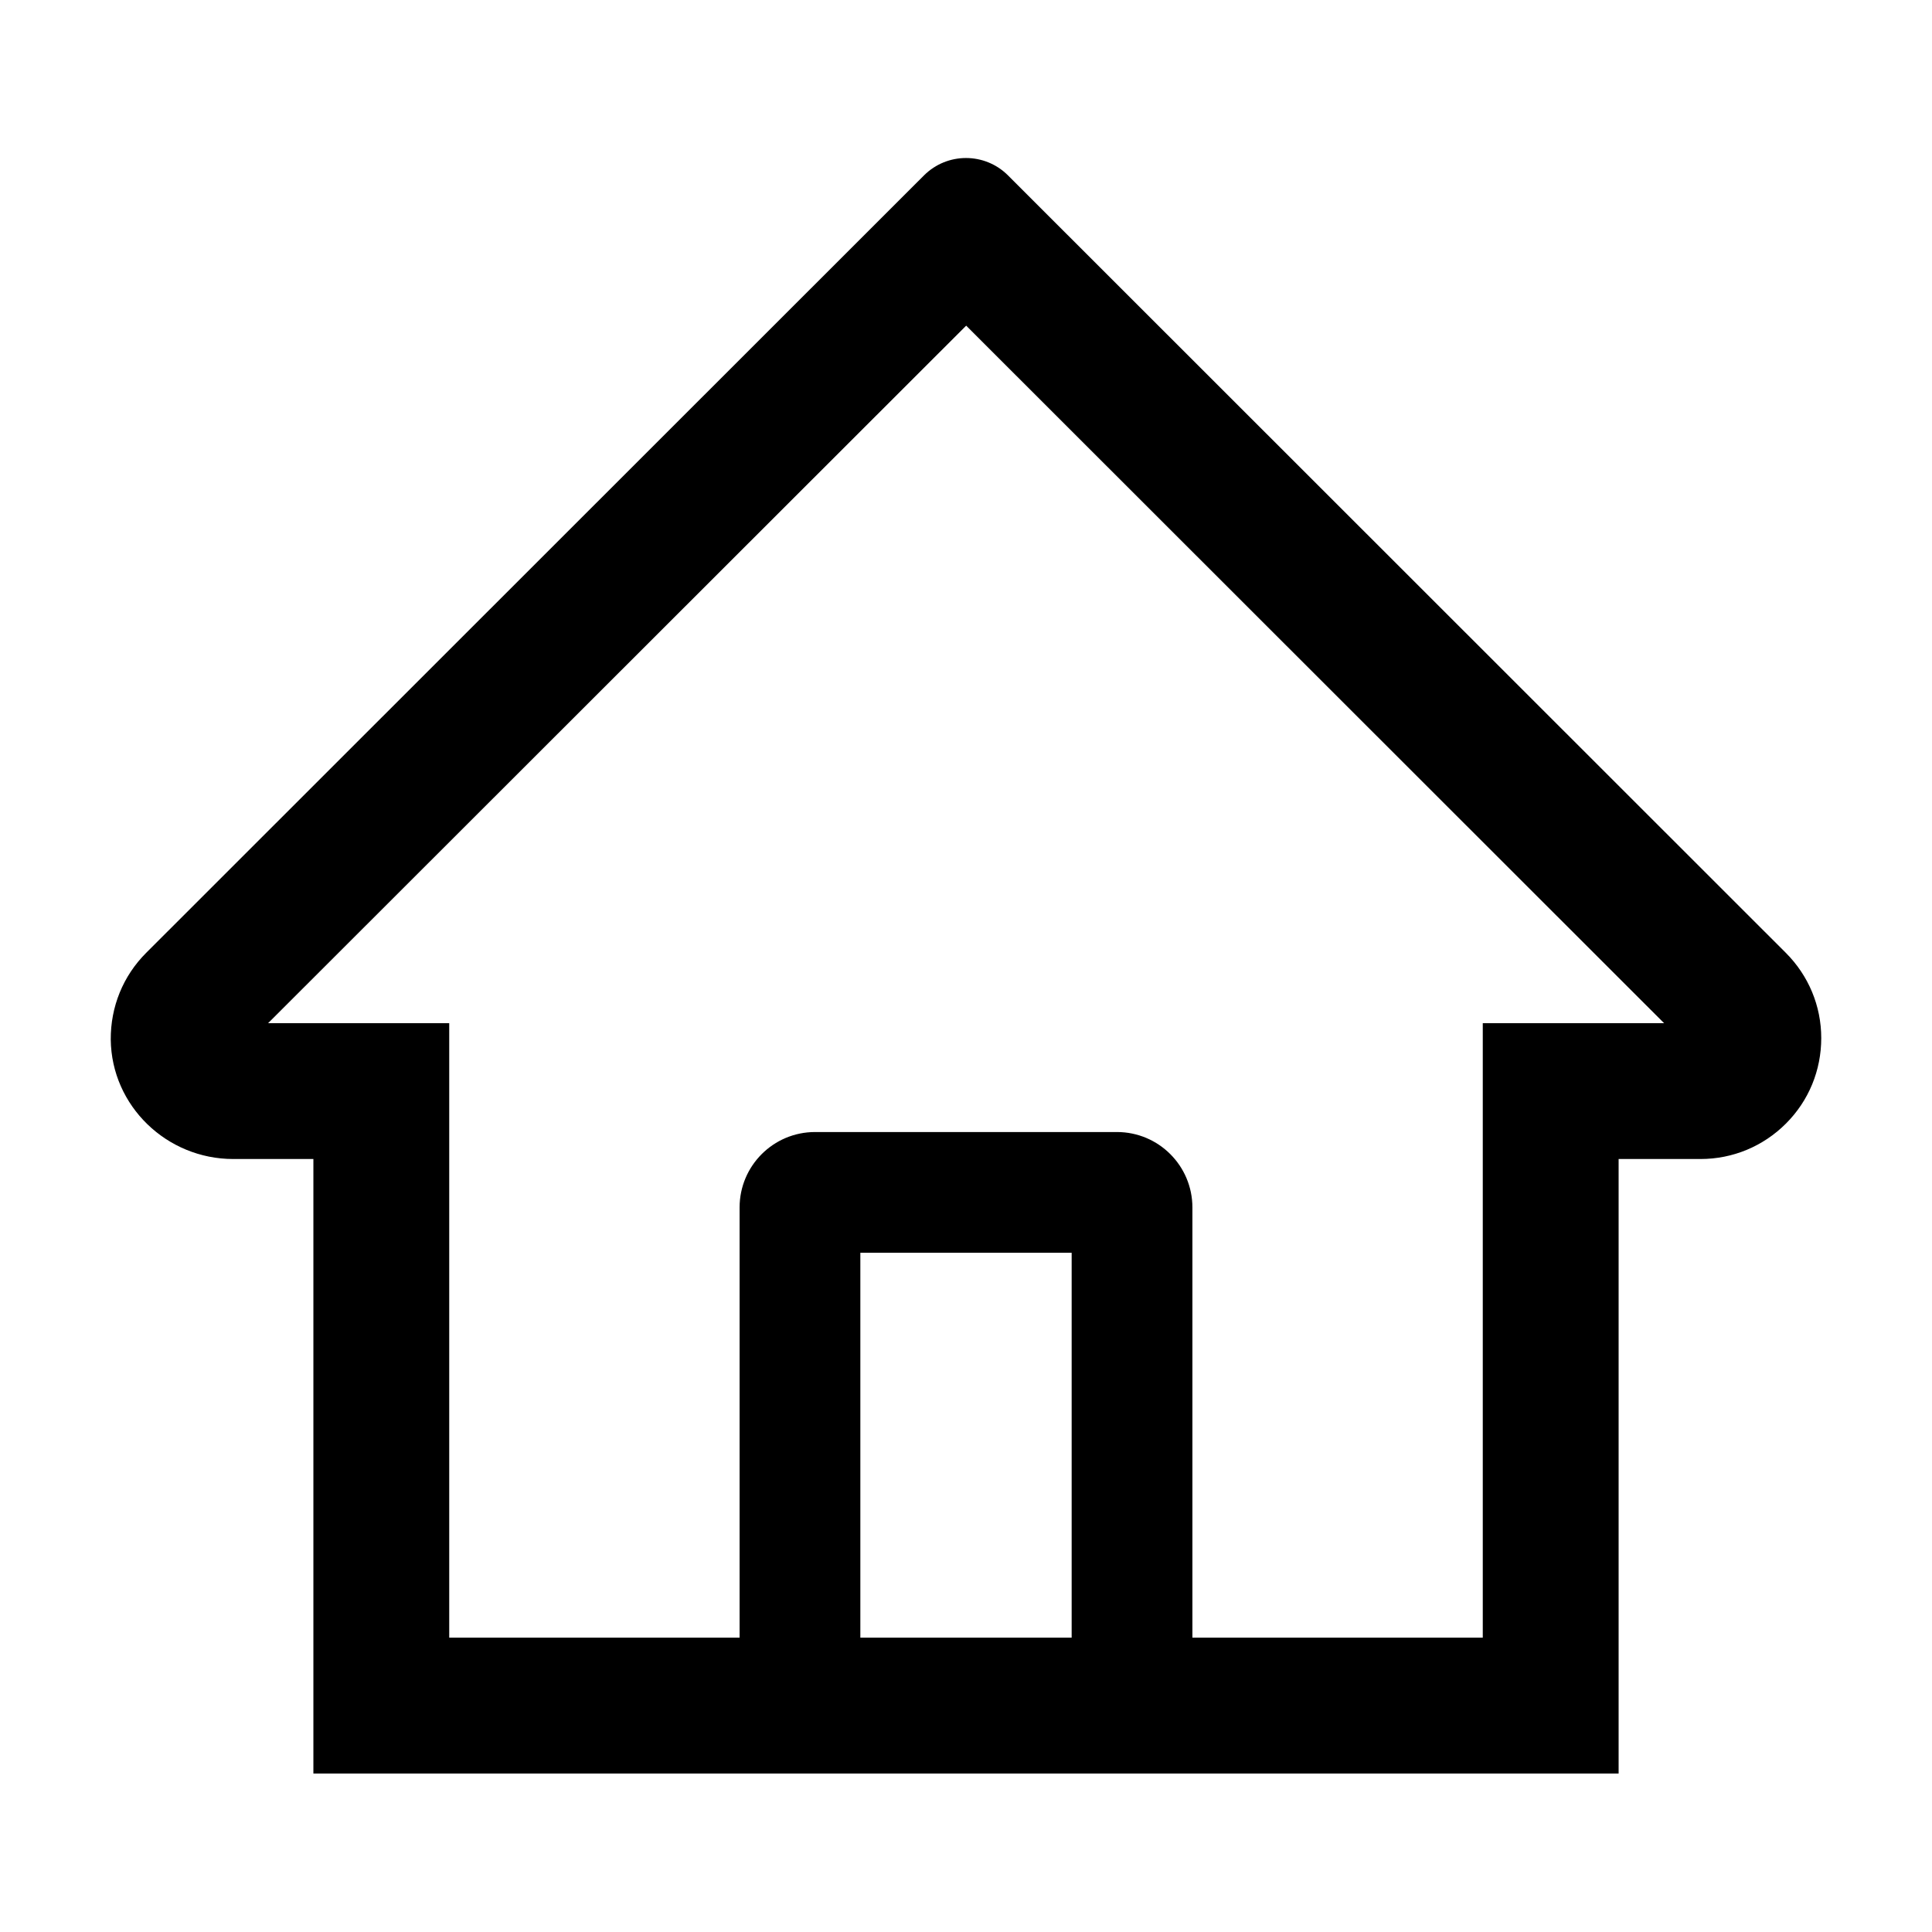
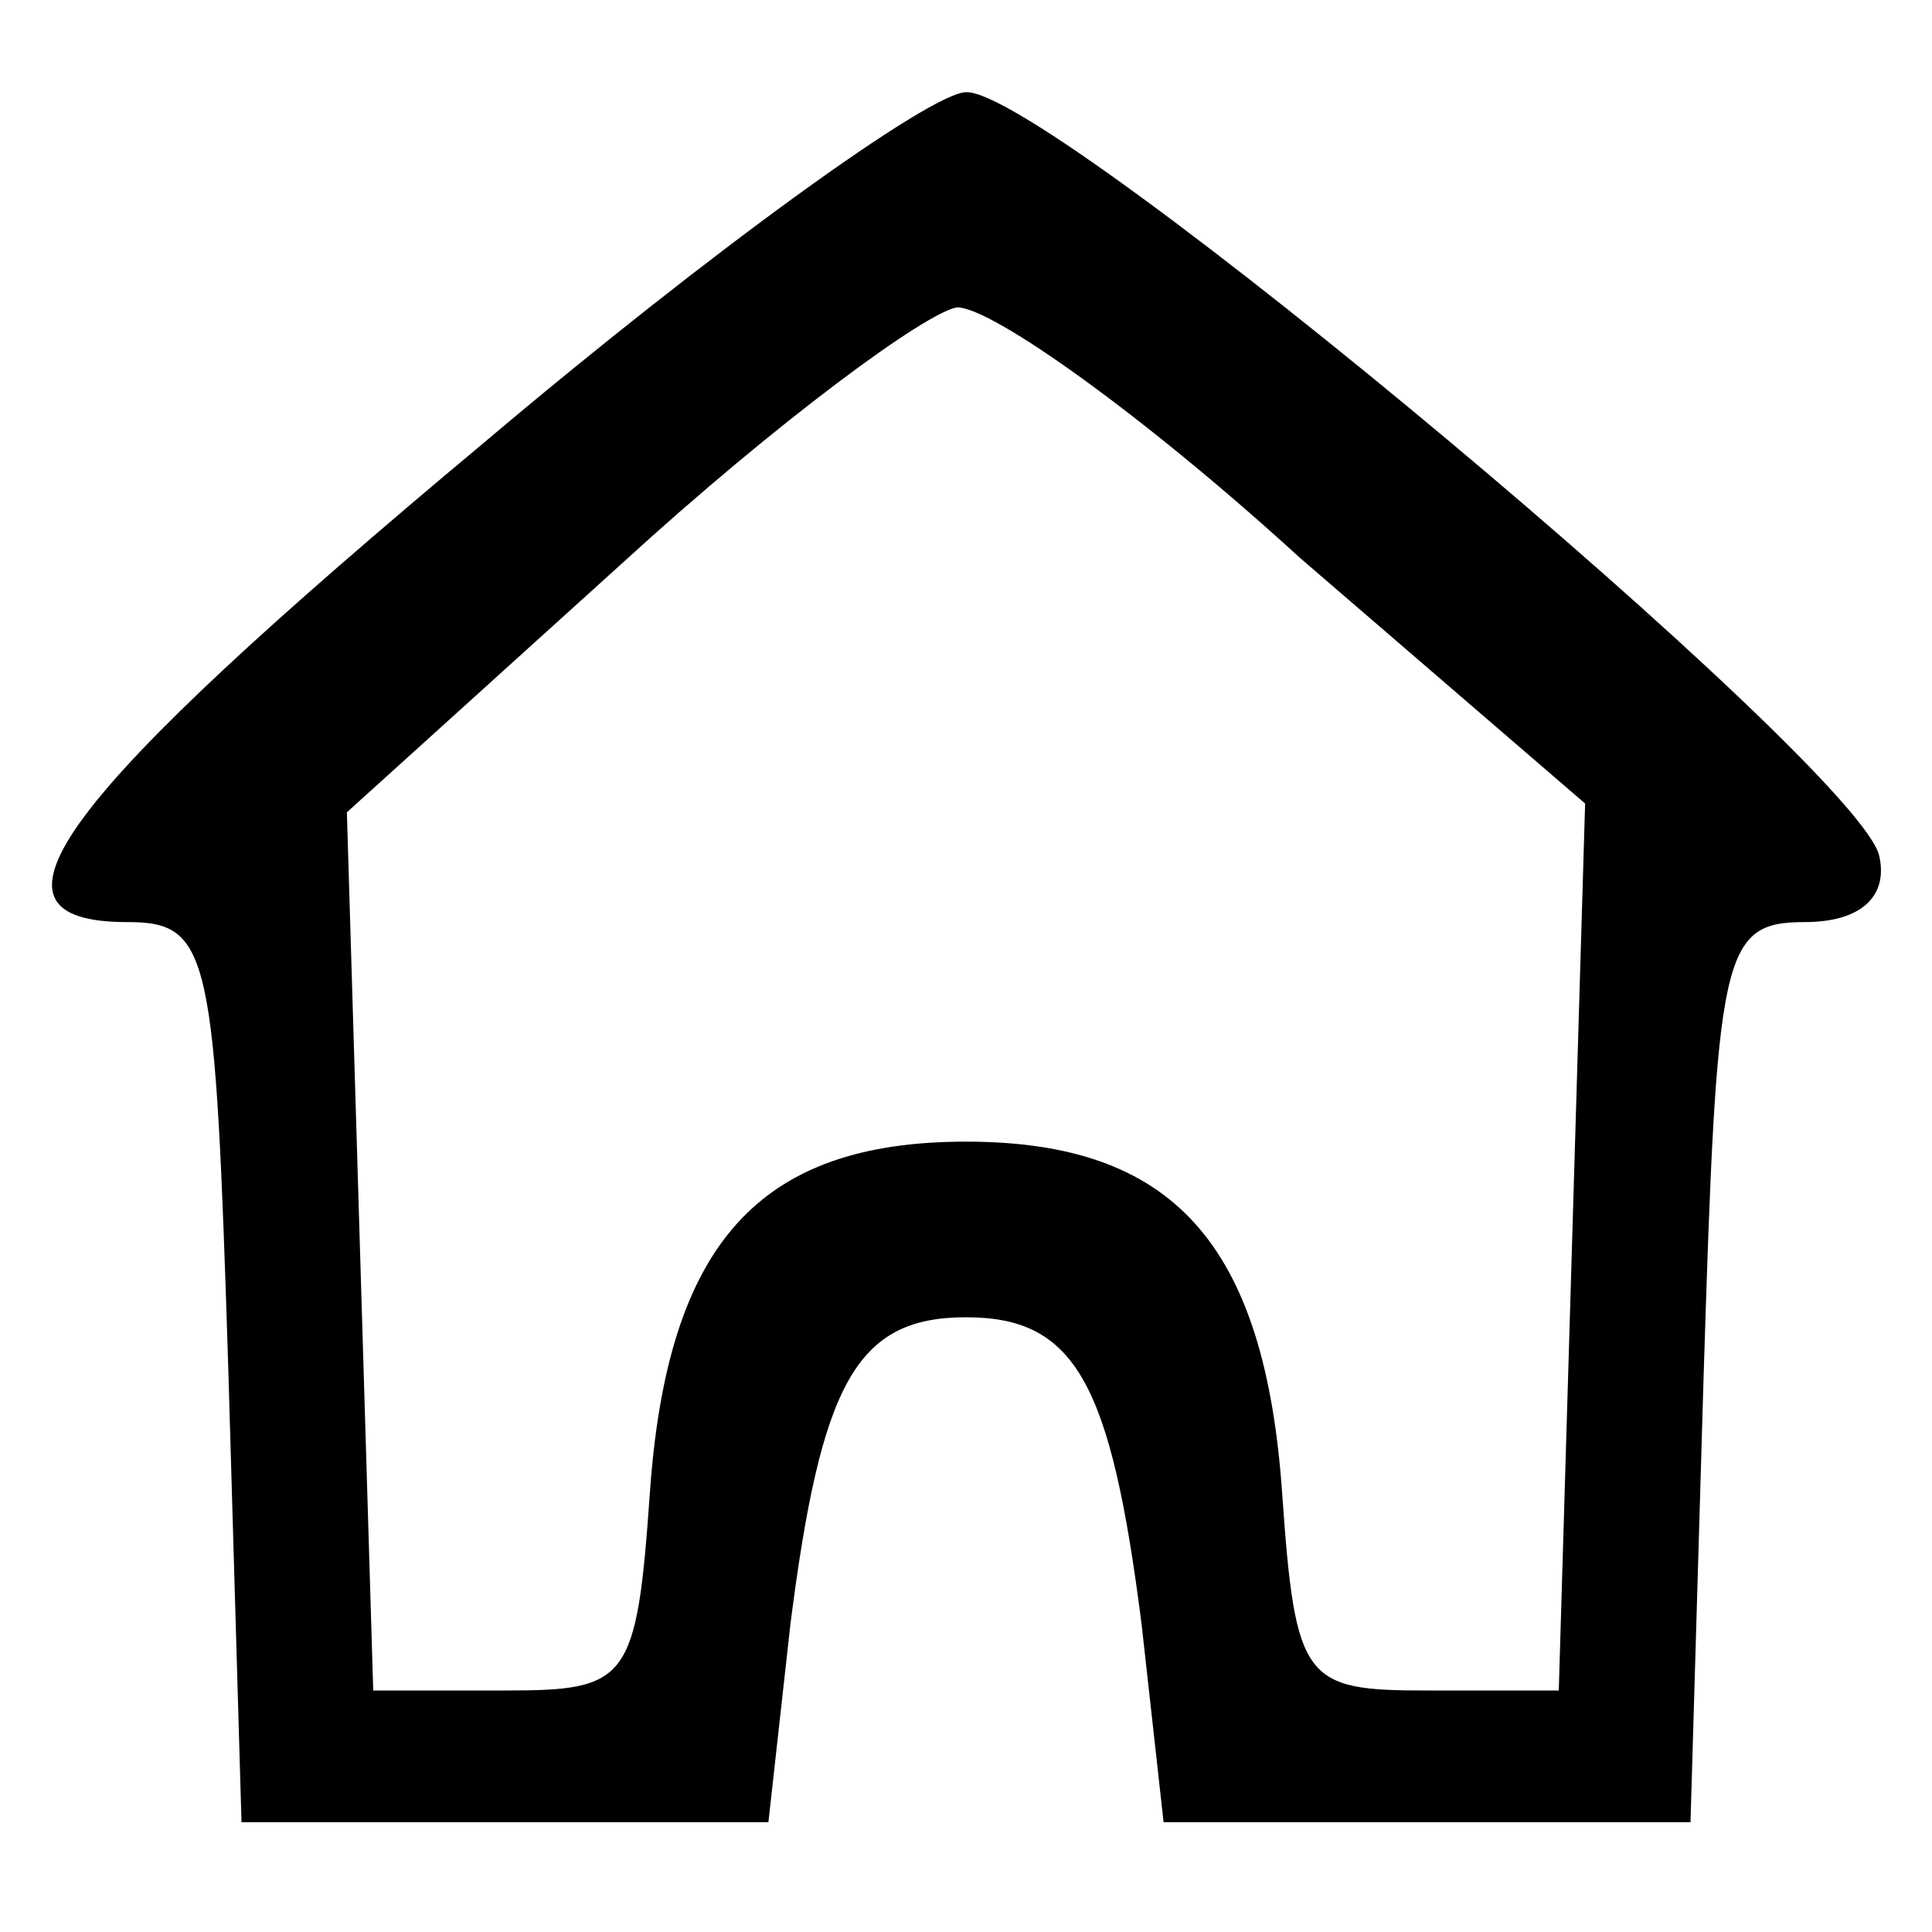
- <svg xmlns="http://www.w3.org/2000/svg" t="1630456823394" class="icon" viewBox="0 0 1024 1024" version="1.1" p-id="3443" width="200" height="200">
-   <defs>
-     <style type="text/css" />
-   </defs>
-   <path d="M946.5 505L560.1 118.8l-25.9-25.9c-12.3-12.2-32.1-12.2-44.4 0L77.5 505c-12.3 12.3-18.9 28.6-18.8 46 0.4 35.2 29.7 63.3 64.9 63.3h42.5V940h691.8V614.3h43.4c17.1 0 33.2-6.7 45.3-18.8 12.1-12.1 18.7-28.2 18.7-45.3 0-17-6.7-33.1-18.8-45.2zM568 868H456V664h112v204z m217.9-325.7V868H632V640c0-22.1-17.9-40-40-40H432c-22.1 0-40 17.9-40 40v228H238.1V542.3h-96l370-369.7 23.1 23.1L882 542.3h-96.1z" p-id="3444" />
+ <svg xmlns="http://www.w3.org/2000/svg" version="1.0" width="44pt" height="44pt" viewBox="0 0 44 44" preserveAspectRatio="xMidYMid meet">
+   <g transform="translate(0,44) scale(0.1,-0.1)" fill="#000000" stroke="none">
+     <path d="M110 339 c-97 -81 -118 -109 -81 -109 19 0 20 -7 23 -102 l3 -103 60 0 60 0 5 45 c7 55 15 70 40 70 25 0 33 -15 40 -70 l5 -45 60 0 60 0 3 102 c3 96 4 103 23 103 13 0 19 6 17 15 -4 20 -189 175 -208 174 -8 0 -58 -36 -110 -80z m186 -26 l65 -56 -3 -101 -3 -101 -30 0 c-28 0 -30 2 -33 45 -4 57 -25 80 -72 80 -47 0 -68 -23 -72 -80 -3 -43 -5 -45 -33 -45 l-30 0 -3 100 -3 100 63 57 c35 32 69 57 76 58 8 0 43 -25 78 -57z" />
+   </g>
</svg>
